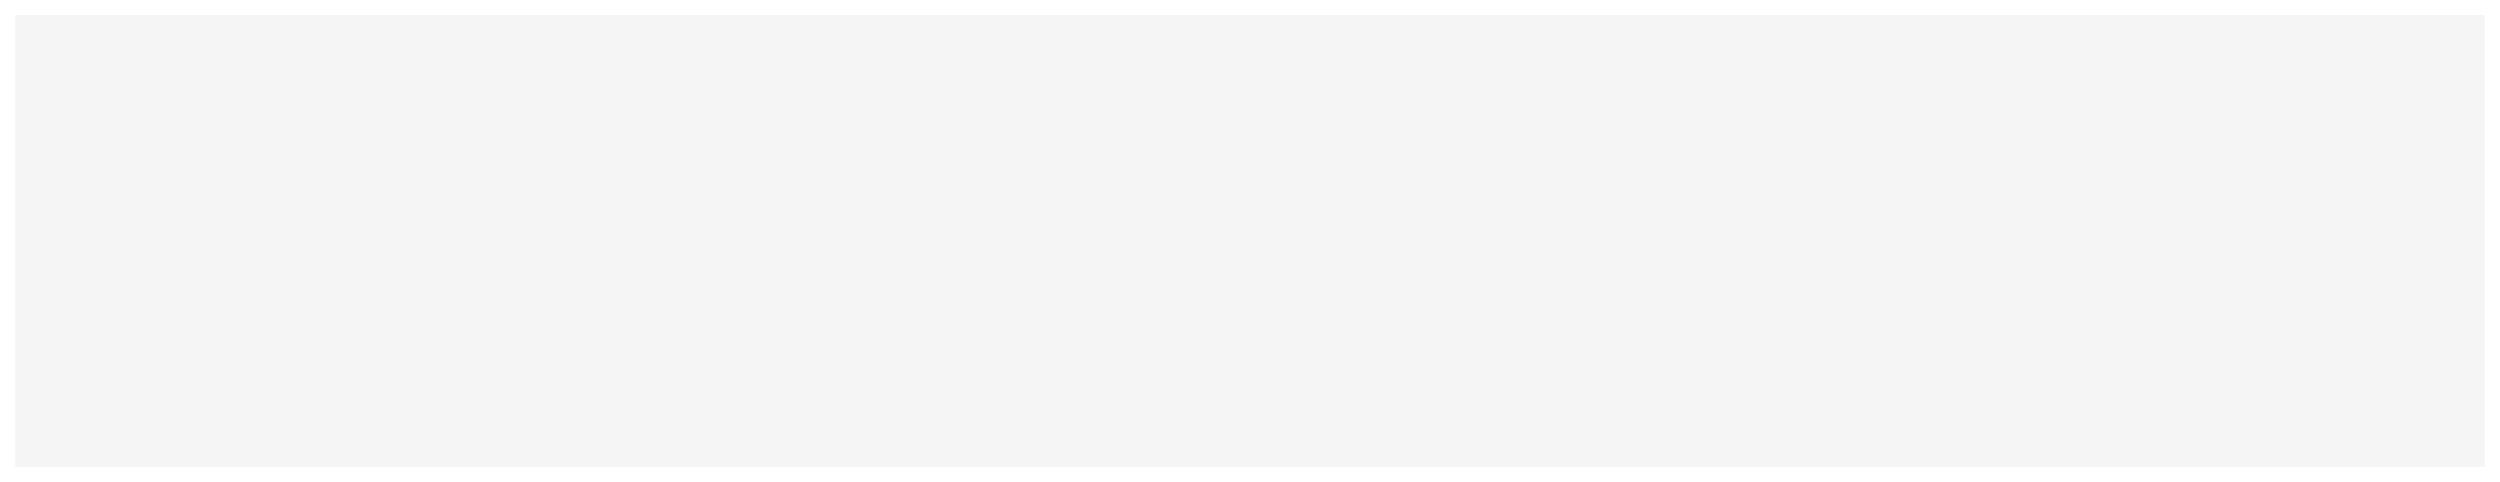
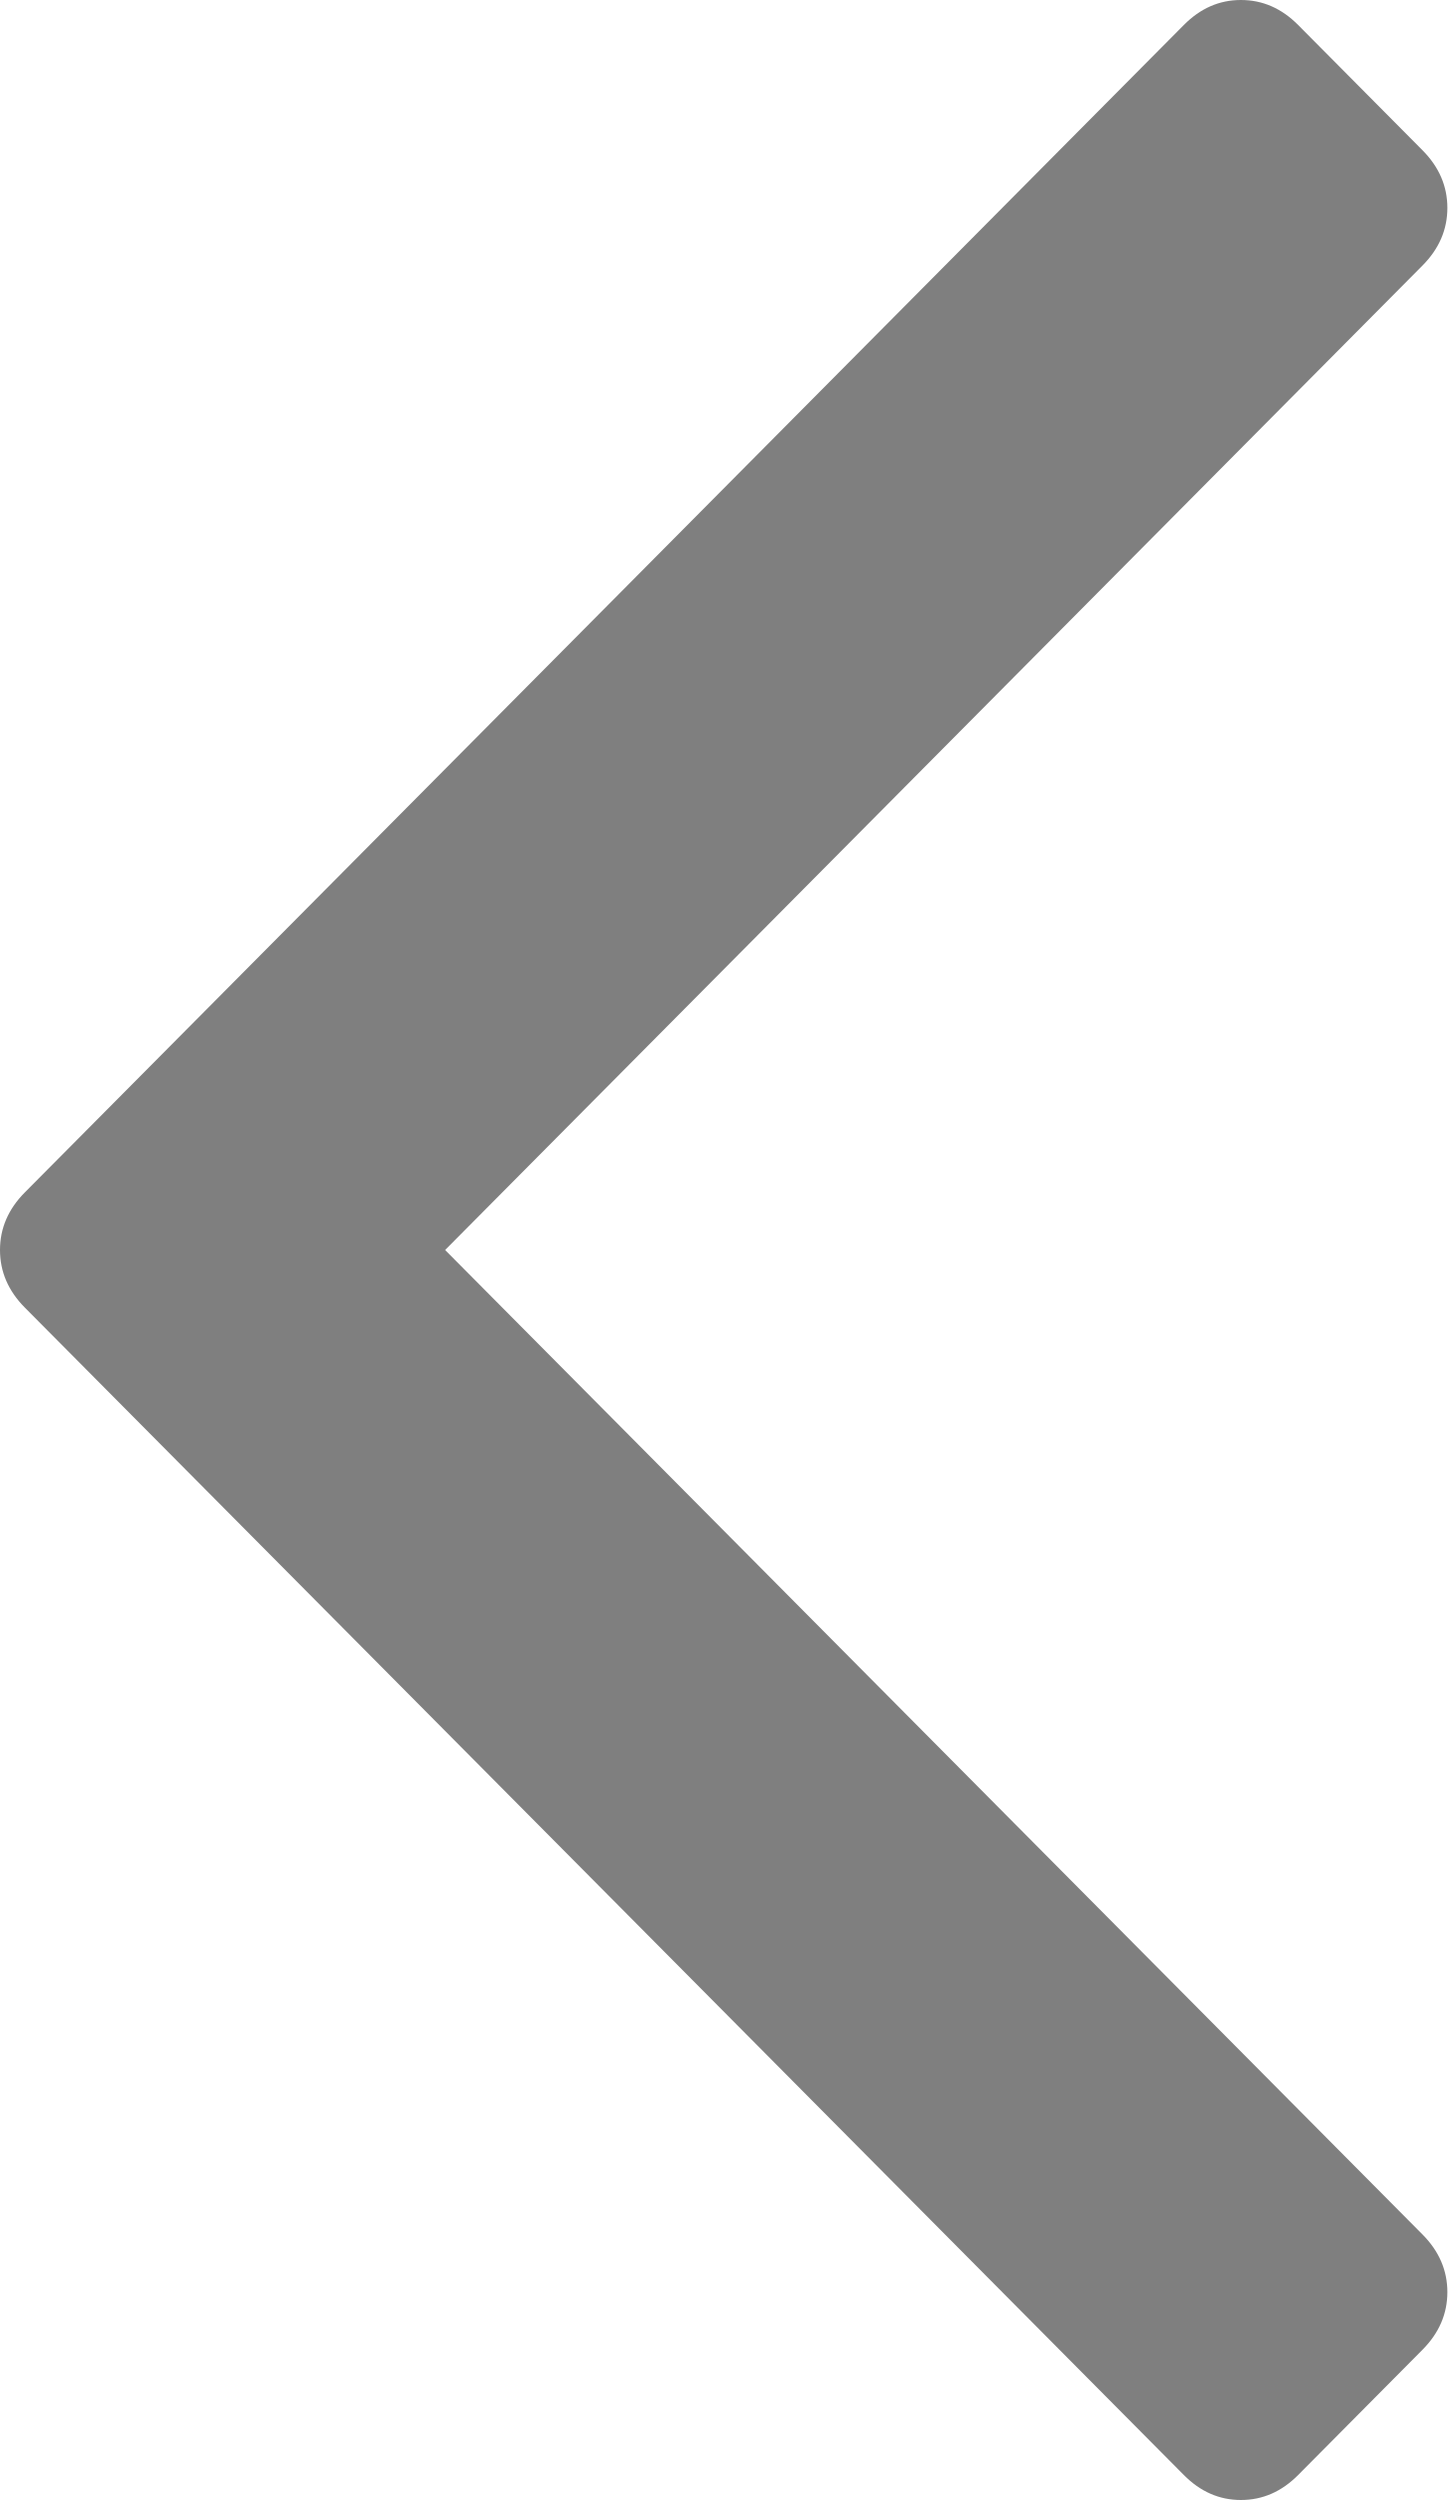
- <svg xmlns="http://www.w3.org/2000/svg" version="1.1" width="166px" height="32px">
-   <g transform="matrix(1 0 0 1 -209 -383 )">
-     <path d="M 210 384  L 374 384  L 374 414  L 210 414  L 210 384  Z " fill-rule="nonzero" fill="#f5f5f5" stroke="none" />
+ <svg xmlns="http://www.w3.org/2000/svg" version="1.1" width="11px" height="19px">
+   <g transform="matrix(1 0 0 1 -15 -56 )">
+     <path d="M 10.811 1.142  C 10.937 1.269  11 1.415  11 1.58  C 11 1.745  10.937 1.891  10.811 2.018  L 3.383 9.5  L 10.811 16.982  C 10.937 17.109  11 17.255  11 17.42  C 11 17.585  10.937 17.731  10.811 17.858  L 9.866 18.81  C 9.74 18.937  9.595 19  9.431 19  C 9.267 19  9.123 18.937  8.997 18.81  L 0.189 9.938  C 0.063 9.811  0 9.665  0 9.5  C 0 9.335  0.063 9.189  0.189 9.062  L 8.997 0.19  C 9.123 0.063  9.267 0  9.431 0  C 9.595 0  9.74 0.063  9.866 0.19  L 10.811 1.142  Z " fill-rule="nonzero" fill="#7f7f7f" stroke="none" transform="matrix(1 0 0 1 15 56 )" />
  </g>
</svg>
